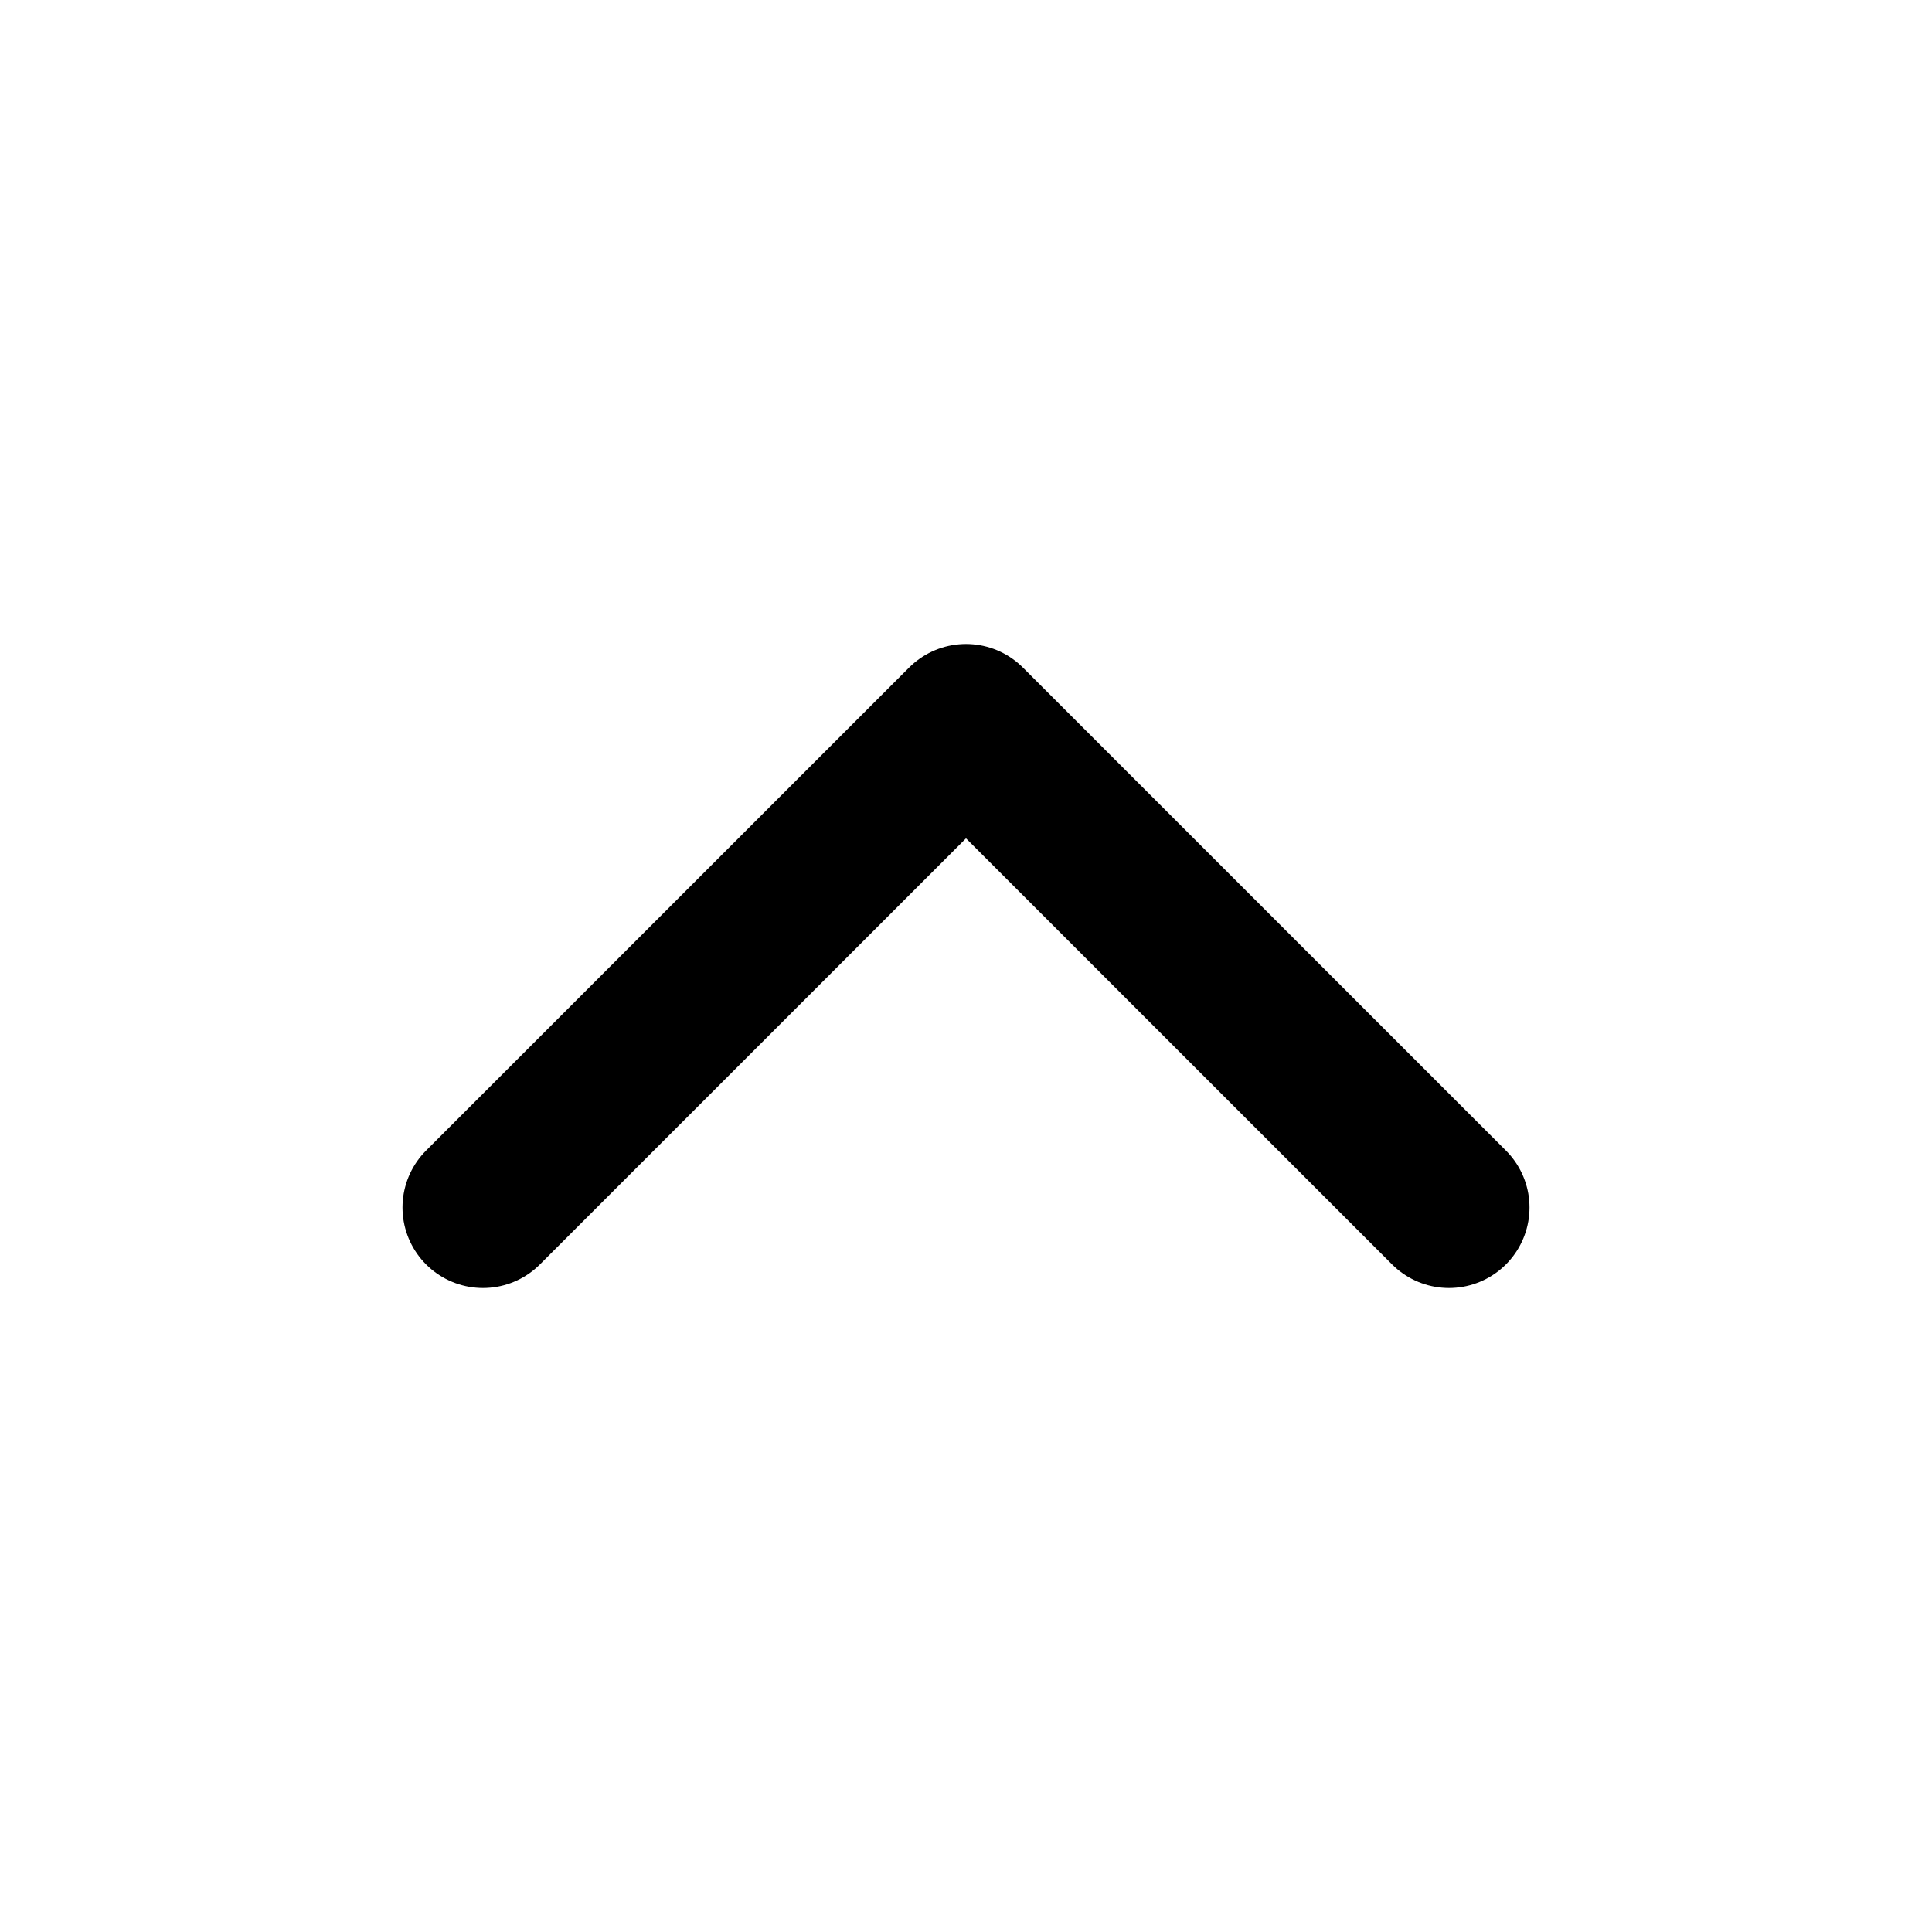
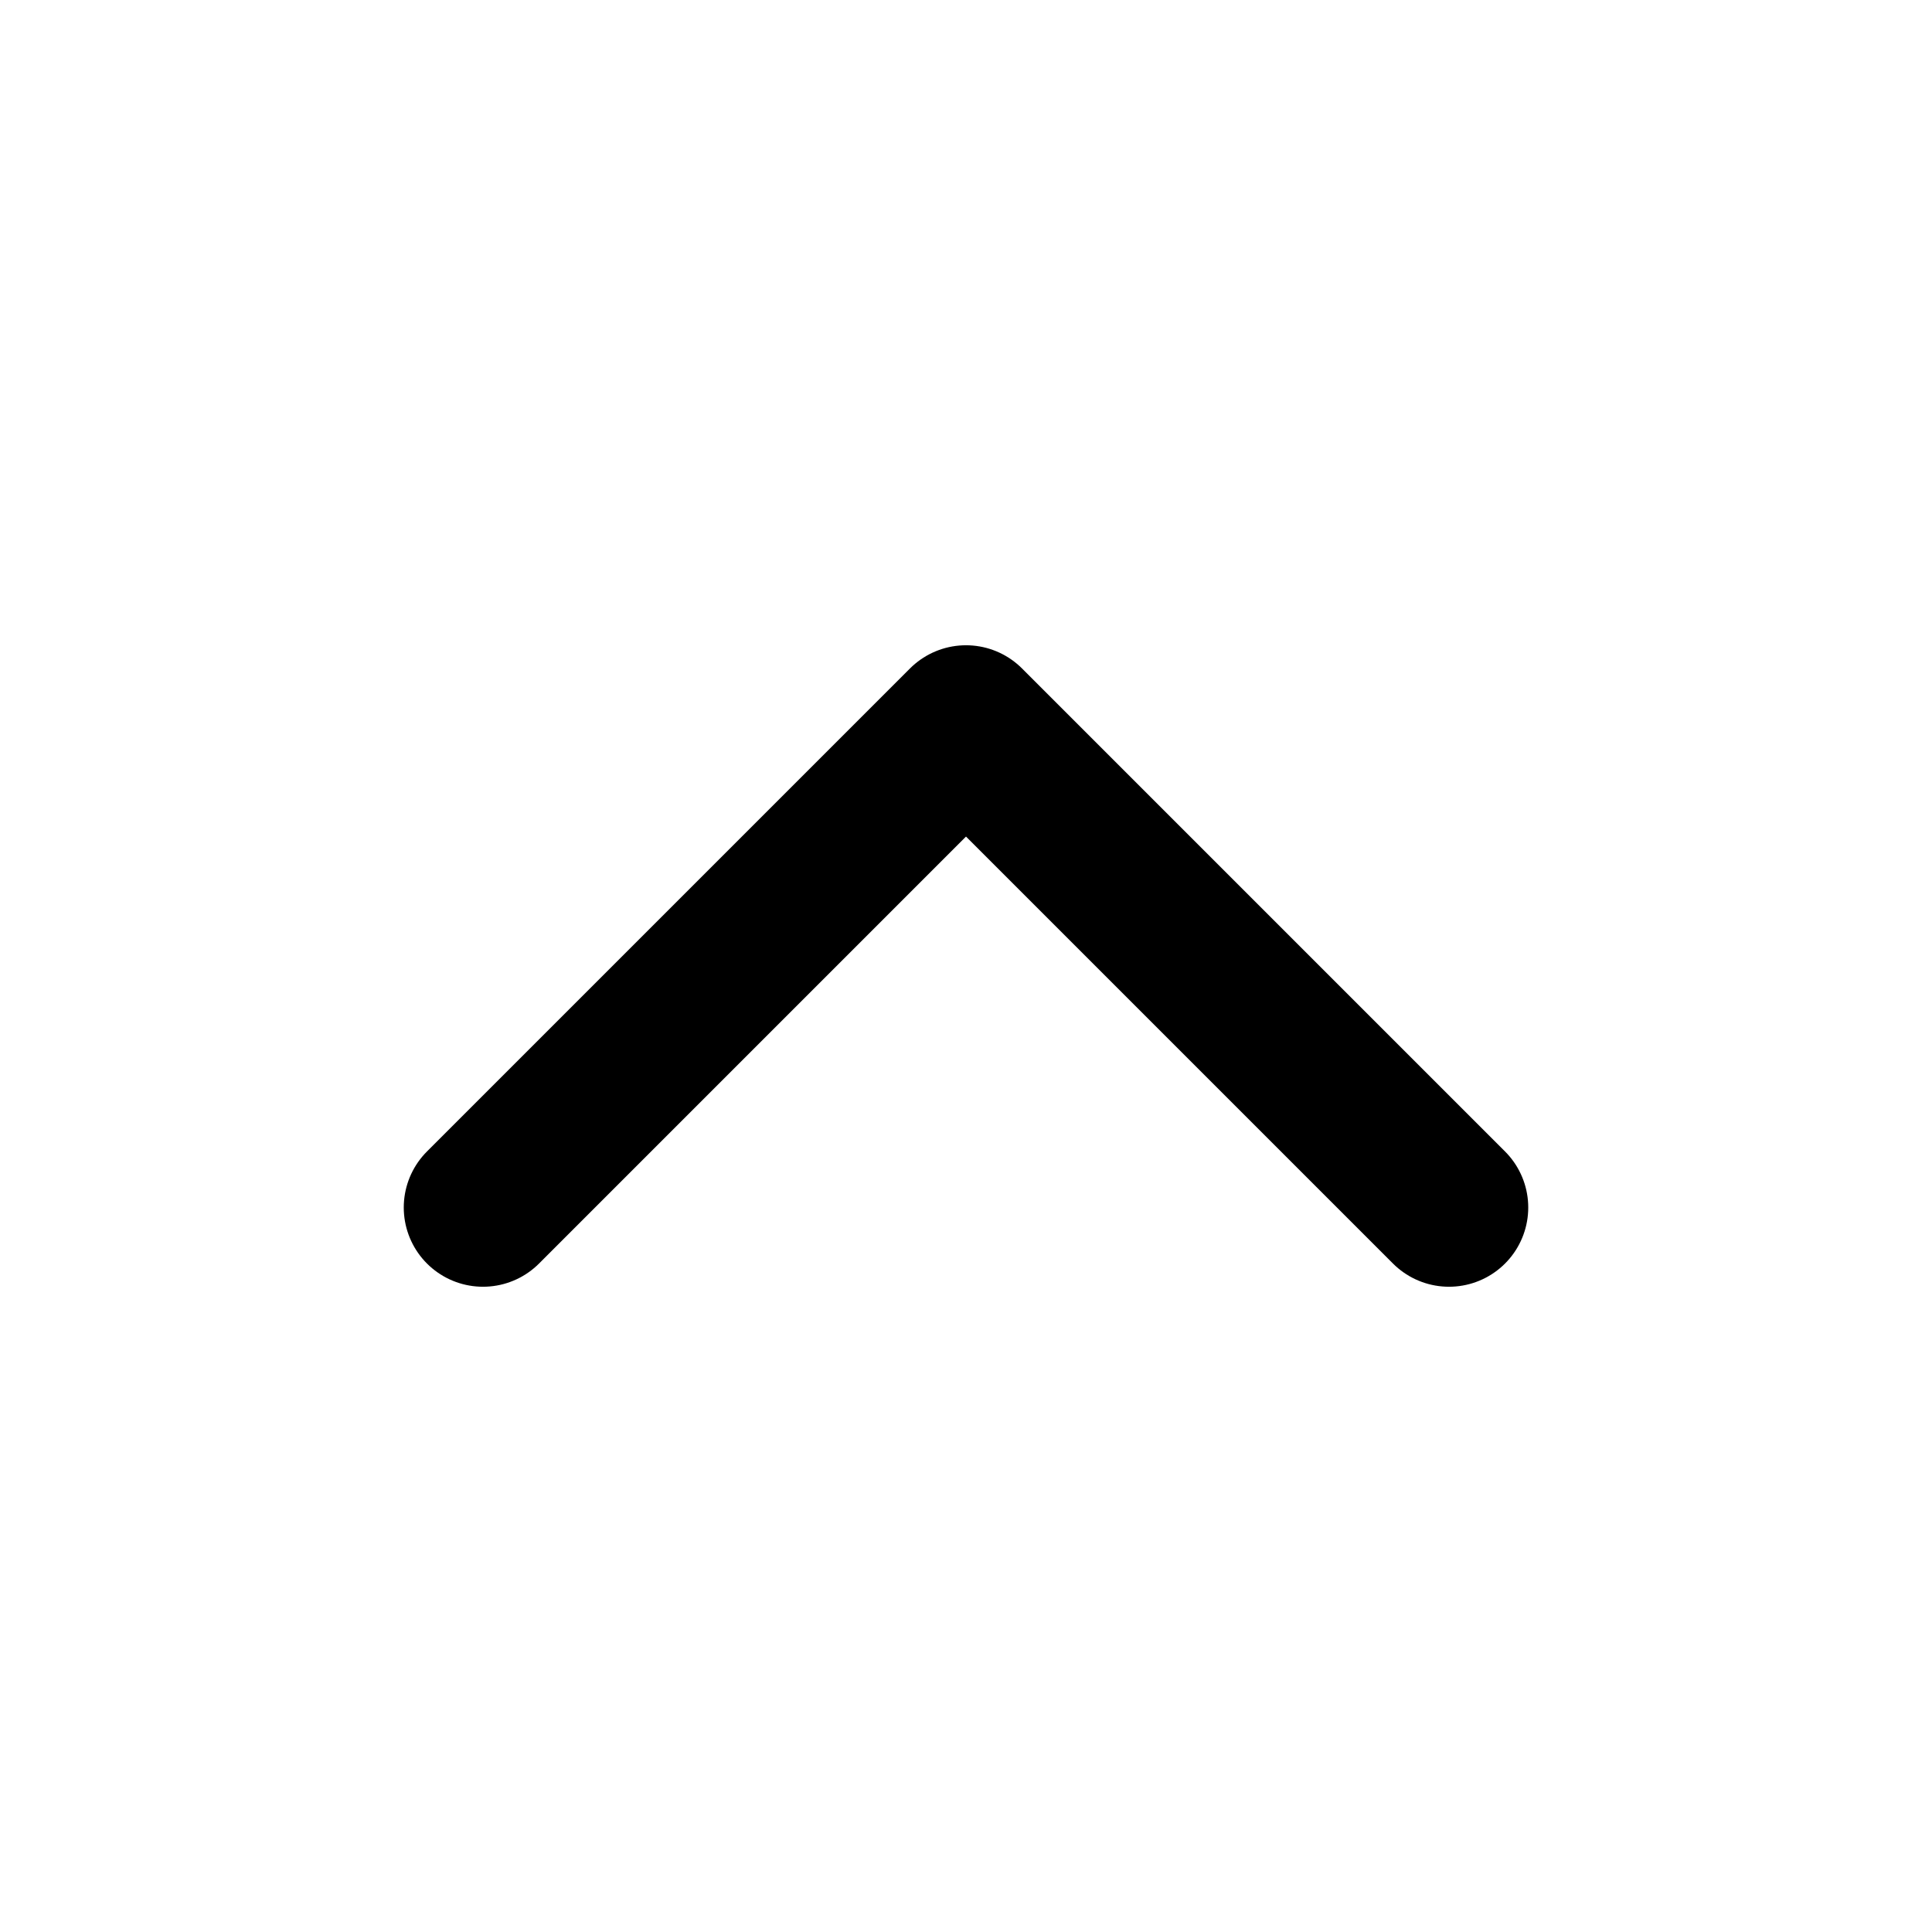
- <svg xmlns="http://www.w3.org/2000/svg" viewBox="0 0 24 24">
-   <path d="M6 15 L12 9 L18 15" fill="none" stroke="currentColor" stroke-width="2" stroke-linecap="round" stroke-linejoin="round" />
+ <svg xmlns="http://www.w3.org/2000/svg" viewBox="0 0 512 512">
+   <path d="M128 320 L256 192 L384 320" fill="none" stroke="currentColor" stroke-width="42" stroke-linecap="round" stroke-linejoin="round" />
</svg>
